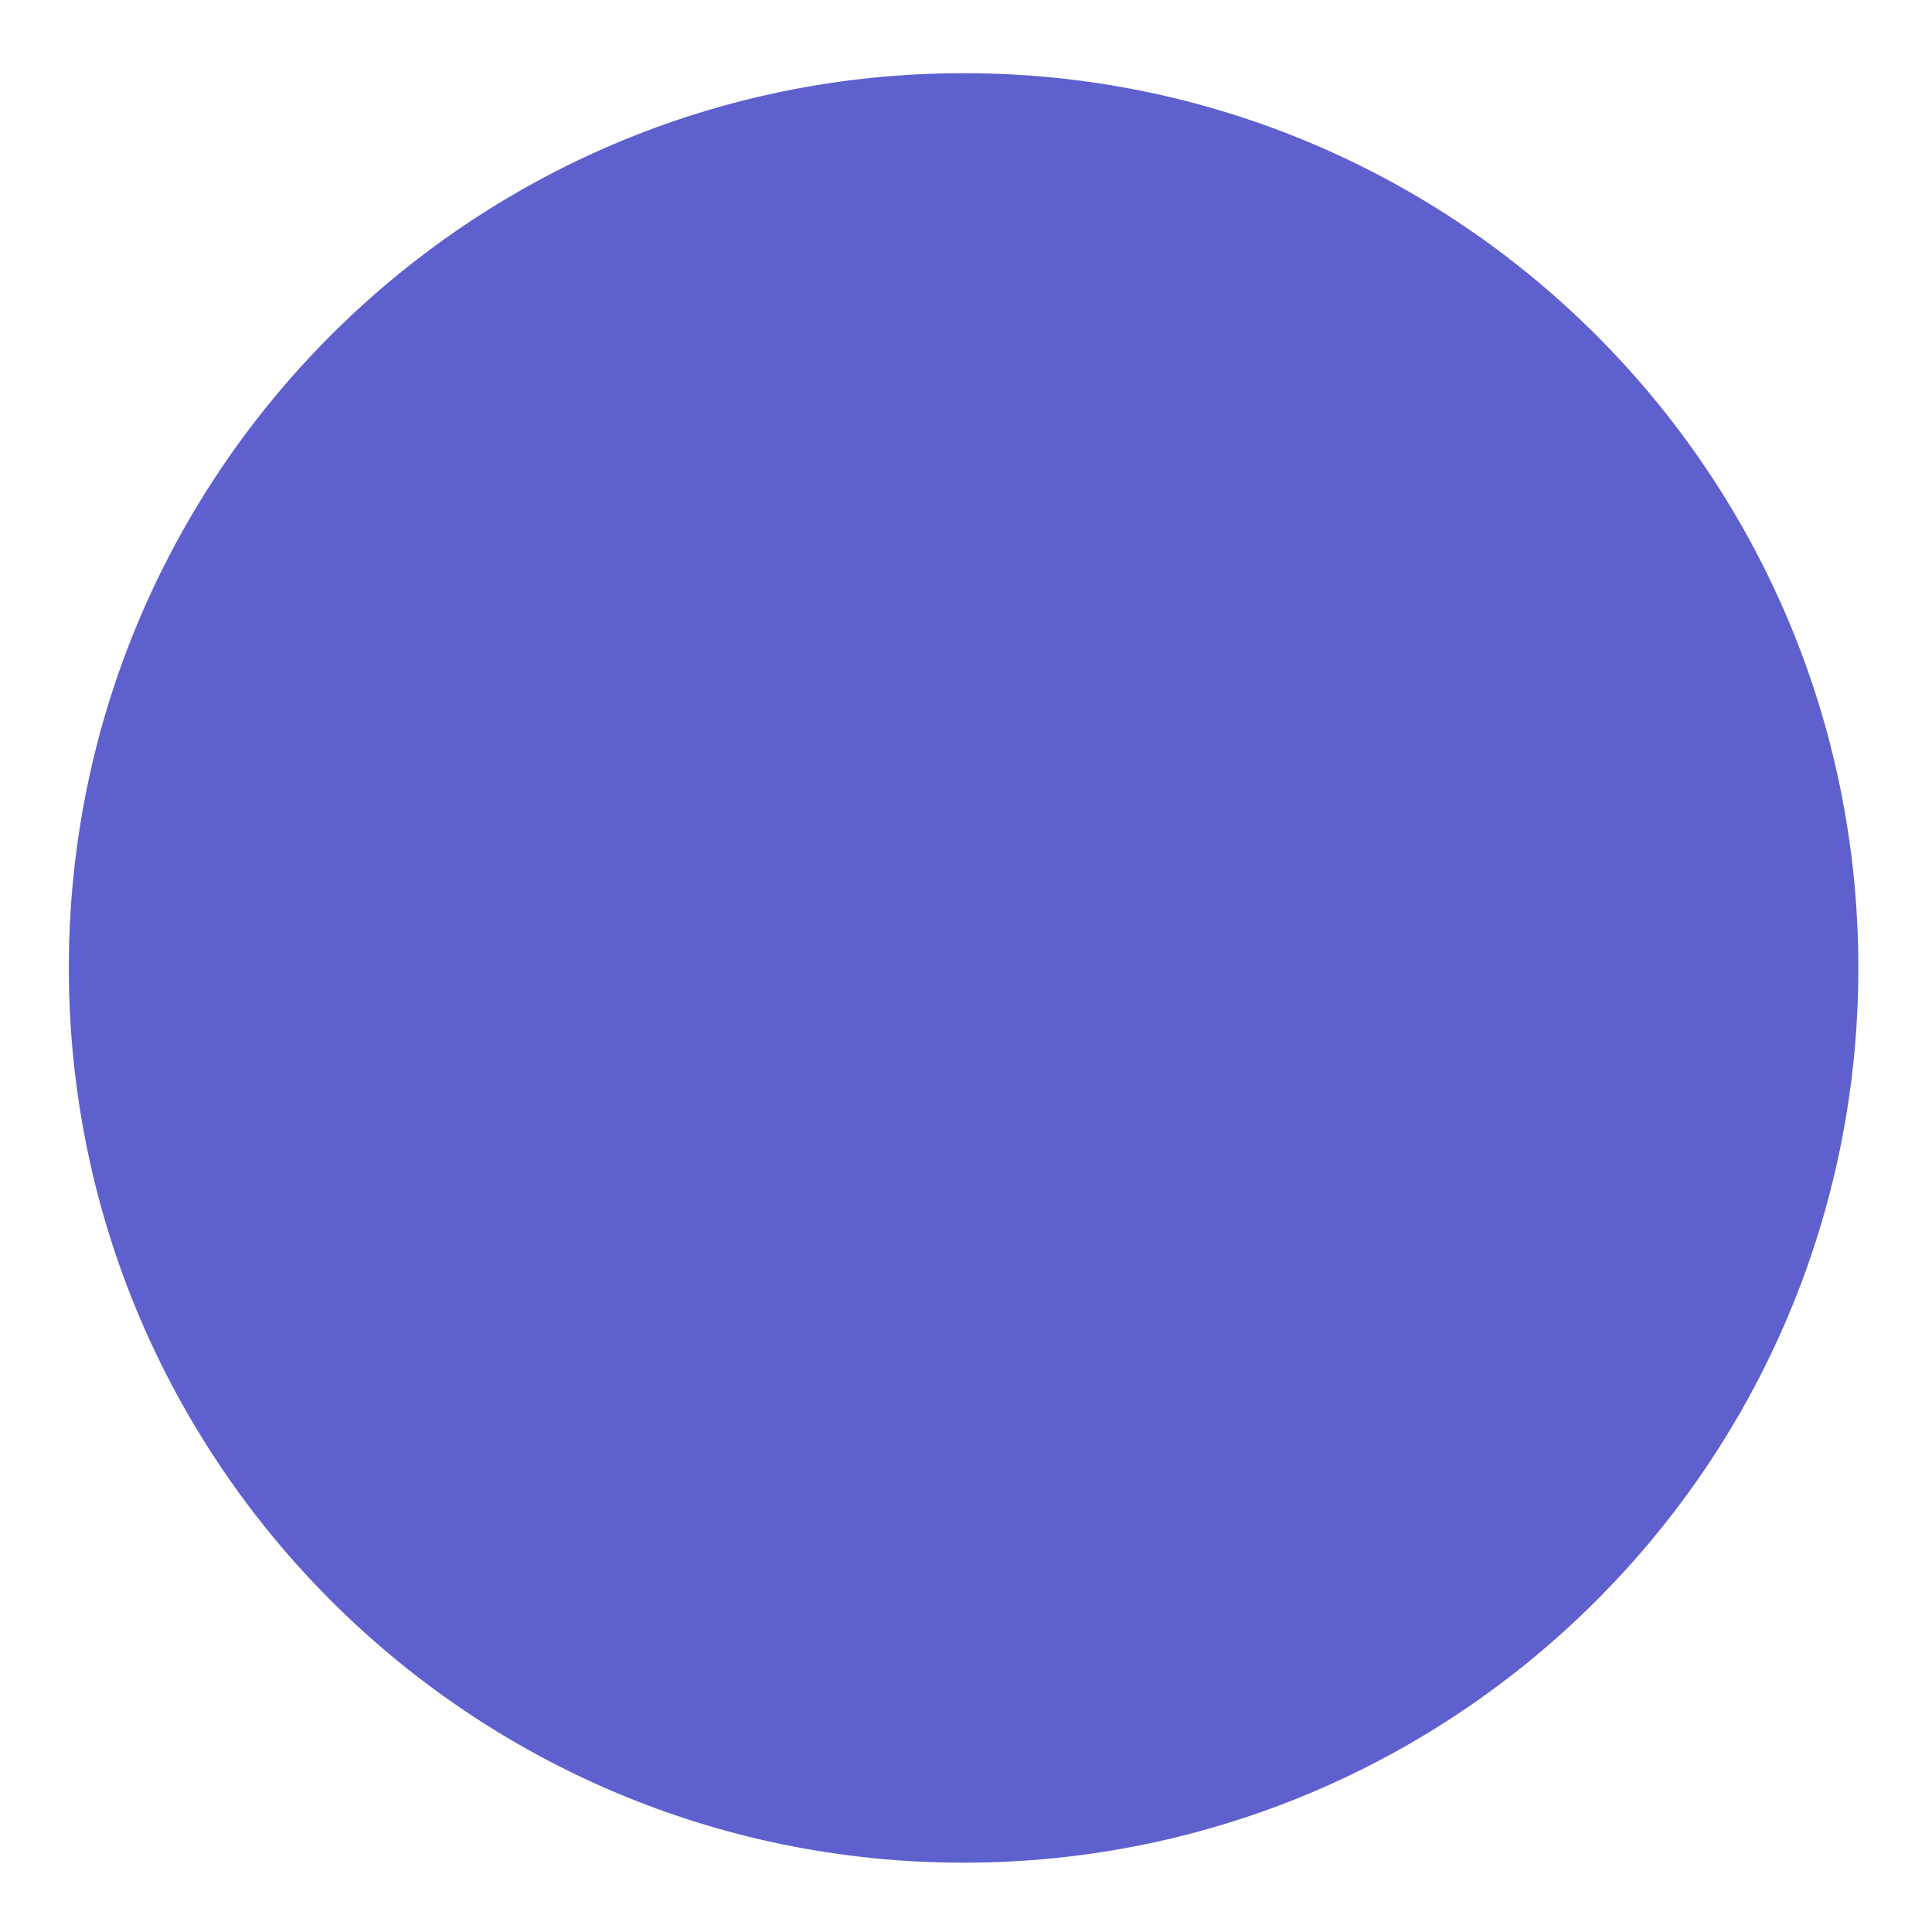
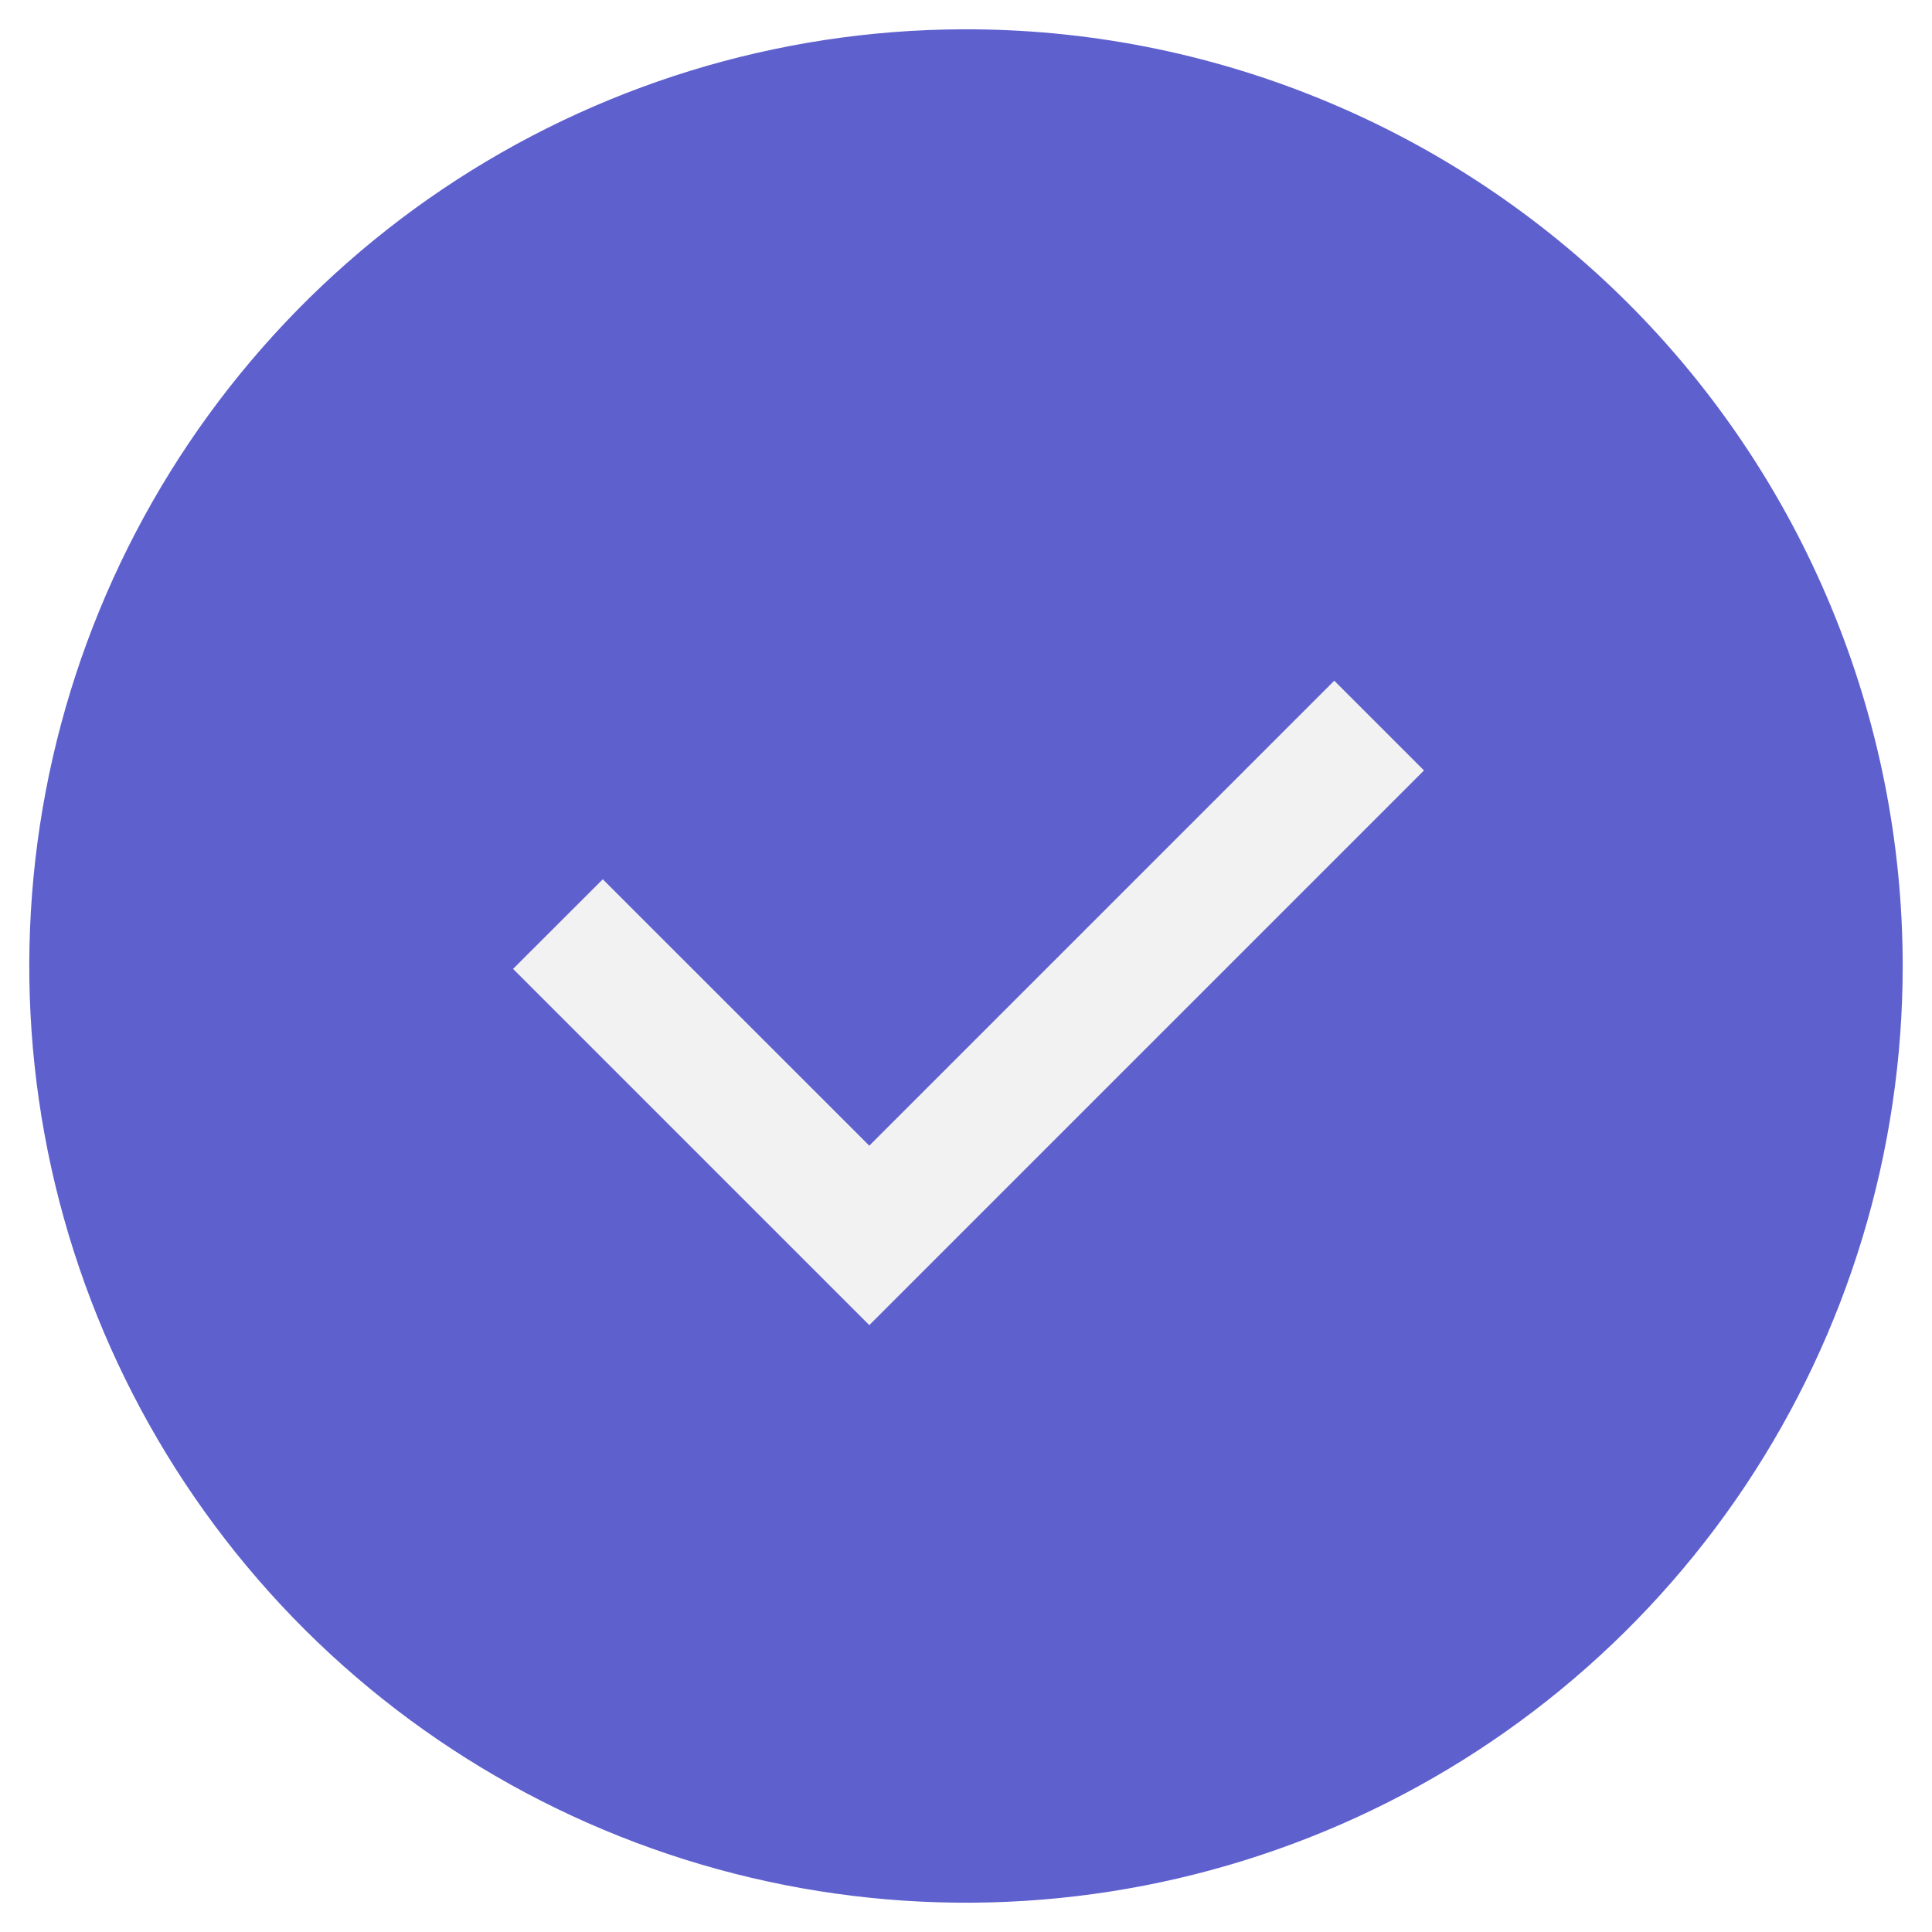
- <svg xmlns="http://www.w3.org/2000/svg" width="16" height="16" viewBox="0 0 16 16" fill="none">
-   <path d="M7.98 15.426C12.073 15.426 15.39 12.108 15.39 8.016C15.39 3.923 12.073 0.606 7.98 0.606C3.888 0.606 0.57 3.923 0.57 8.016C0.57 12.108 3.888 15.426 7.98 15.426Z" fill="#5E60CE" />
+ <svg xmlns="http://www.w3.org/2000/svg" width="18" height="18" viewBox="0 0 18 18" fill="none">
+   <path d="M8.98 16.426C13.073 16.426 16.39 13.108 16.39 9.016C16.39 4.923 13.073 1.606 8.98 1.606C4.888 1.606 1.57 4.923 1.57 9.016C1.57 13.108 4.888 16.426 8.98 16.426Z" fill="#5E60CE" />
+   <path d="M8.964 1.86C10.377 1.86 11.757 2.278 12.931 3.063C14.106 3.848 15.021 4.963 15.561 6.268C16.102 7.572 16.243 9.008 15.968 10.393C15.692 11.778 15.012 13.05 14.013 14.049C13.015 15.048 11.742 15.728 10.357 16.003C8.972 16.279 7.536 16.137 6.232 15.597C4.927 15.057 3.812 14.141 3.027 12.967C2.243 11.793 1.824 10.412 1.824 9C1.831 7.109 2.586 5.297 3.923 3.959C5.261 2.622 7.073 1.867 8.964 1.86ZM8.964 0.273C7.24 0.28 5.556 0.798 4.125 1.761C2.695 2.724 1.582 4.09 0.927 5.685C0.272 7.28 0.104 9.034 0.445 10.725C0.786 12.415 1.62 13.967 2.841 15.184C4.063 16.401 5.619 17.228 7.31 17.562C9.002 17.896 10.755 17.721 12.348 17.059C13.941 16.398 15.302 15.279 16.259 13.845C17.216 12.411 17.727 10.725 17.727 9C17.727 7.851 17.5 6.713 17.059 5.652C16.619 4.591 15.973 3.627 15.159 2.816C14.344 2.005 13.378 1.363 12.315 0.927C11.252 0.49 10.113 0.268 8.964 0.273Z" fill="#5E60CE" />
+   <path d="M12.431 6.342L8.099 10.674L5.616 8.192L4.78 9.027L8.099 12.346L13.267 7.178L12.431 6.342Z" fill="#F2F2F2" />
</svg>
